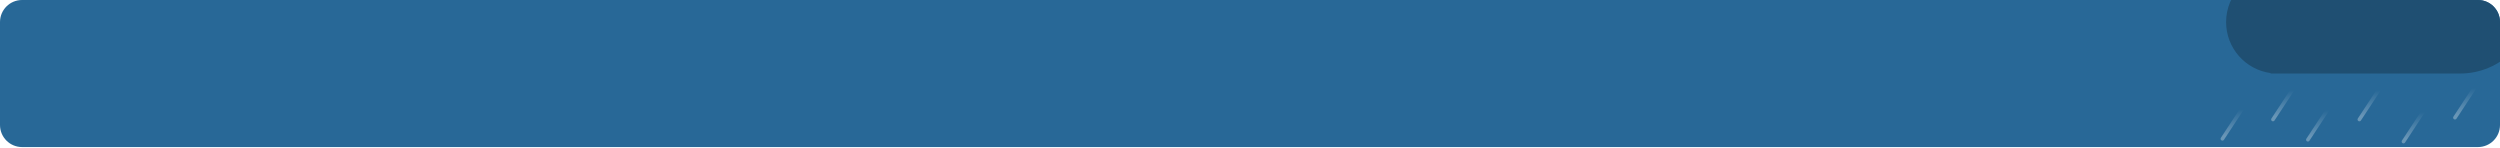
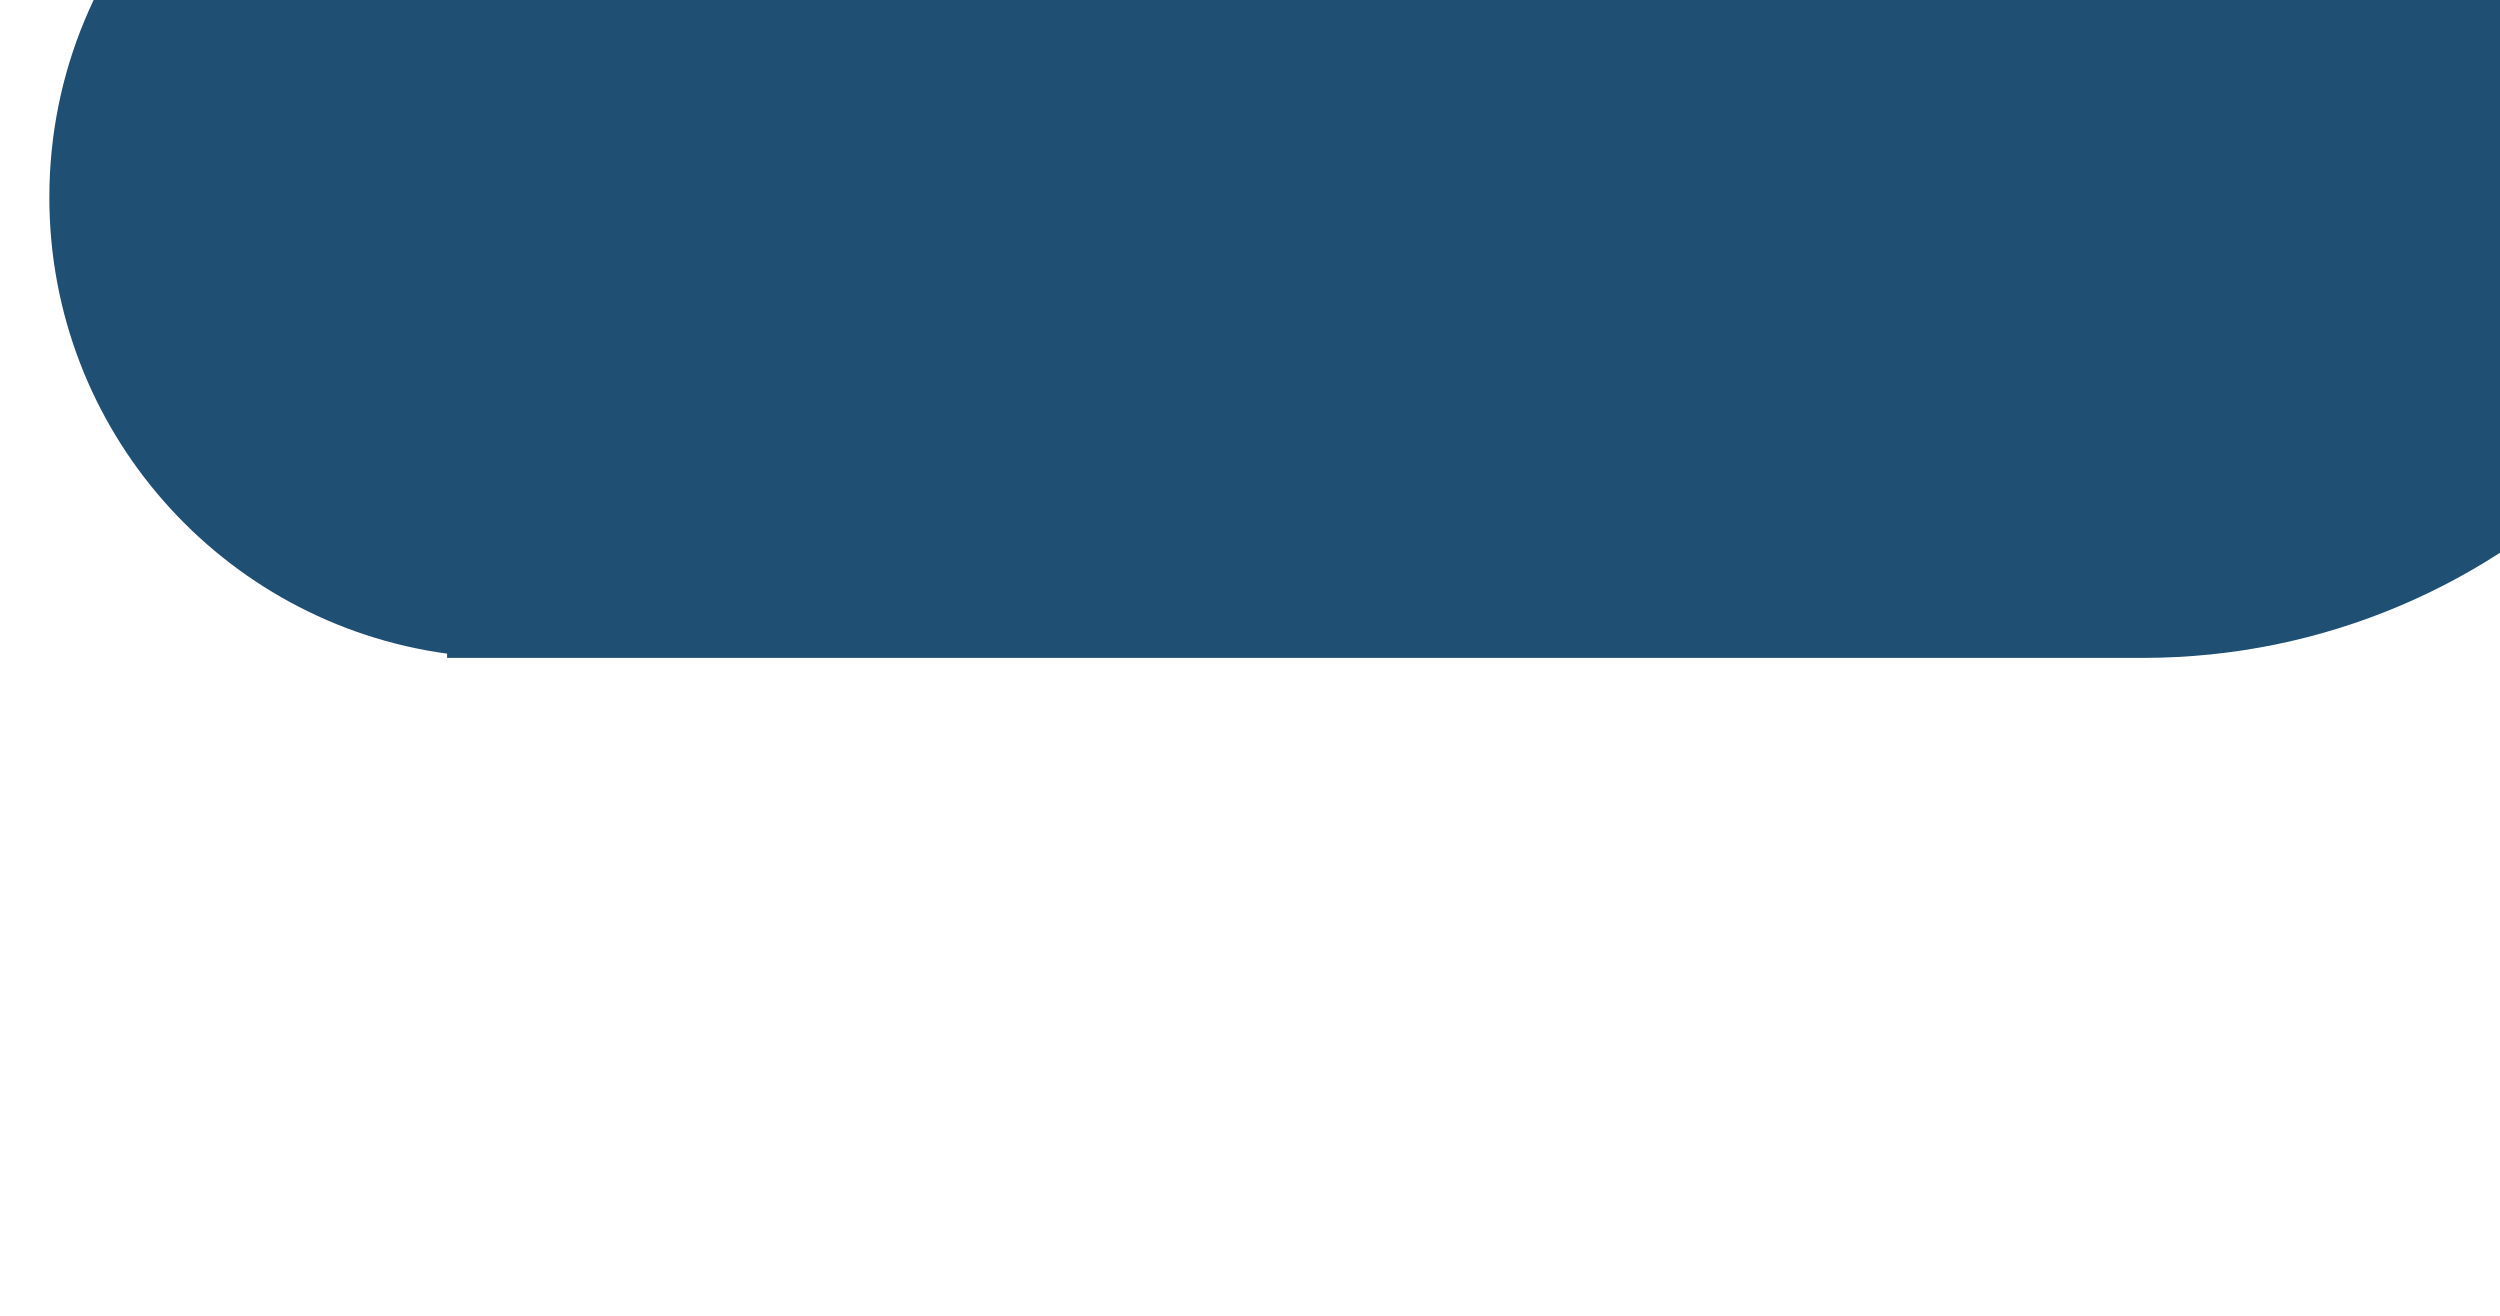
- <svg xmlns="http://www.w3.org/2000/svg" width="1360" height="80" viewBox="0 0 1360 80" fill="none">
-   <rect width="1360" height="80" rx="12" fill="#286897" />
-   <mask id="mask0_568_94" style="mask-type:alpha" maskUnits="userSpaceOnUse" x="0" y="0" width="1360" height="80">
-     <rect width="1360" height="80" rx="12" fill="#286897" />
-   </mask>
-   <g mask="url(#mask0_568_94)">
-     <path d="M1219.5 59.5L1209 75.5" stroke="url(#paint0_linear_568_94)" stroke-opacity="0.3" stroke-width="2" stroke-linecap="round" />
-     <path d="M1247 49L1236.5 65" stroke="url(#paint1_linear_568_94)" stroke-opacity="0.3" stroke-width="2" stroke-linecap="round" />
-     <path d="M1266 60L1255.5 76" stroke="url(#paint2_linear_568_94)" stroke-opacity="0.3" stroke-width="2" stroke-linecap="round" />
-     <path d="M1294 49L1283.5 65" stroke="url(#paint3_linear_568_94)" stroke-opacity="0.3" stroke-width="2" stroke-linecap="round" />
-     <path d="M1318 61L1307.5 77" stroke="url(#paint4_linear_568_94)" stroke-opacity="0.3" stroke-width="2" stroke-linecap="round" />
-     <path d="M1346 48L1335.5 64" stroke="url(#paint5_linear_568_94)" stroke-opacity="0.3" stroke-width="2" stroke-linecap="round" />
-     <path fill-rule="evenodd" clip-rule="evenodd" d="M1238.22 -15.989C1241.61 -39.741 1262.04 -58 1286.73 -58C1302.81 -58 1317.09 -50.248 1326.02 -38.276C1329.88 -39.514 1334 -40.182 1338.27 -40.182C1360.41 -40.182 1378.36 -22.233 1378.36 -0.091C1378.36 22.051 1360.41 40 1338.27 40H1286.73H1239H1235.18V39.742C1221.52 37.88 1211 26.169 1211 12C1211 -3.204 1223.12 -15.577 1238.22 -15.989Z" fill="#1F4F72" />
-   </g>
+ <svg xmlns="http://www.w3.org/2000/svg" width="152" height="80" viewBox="0 0 152 80" fill="none">
+   <path d="M11.5 59.5L1 75.5" stroke="url(#paint0_linear_568_98)" stroke-opacity="0.3" stroke-width="2" stroke-linecap="round" />
+   <path d="M39 49L28.5 65" stroke="url(#paint1_linear_568_98)" stroke-opacity="0.3" stroke-width="2" stroke-linecap="round" />
+   <path d="M58 60L47.5 76" stroke="url(#paint2_linear_568_98)" stroke-opacity="0.3" stroke-width="2" stroke-linecap="round" />
+   <path d="M86 49L75.5 65" stroke="url(#paint3_linear_568_98)" stroke-opacity="0.3" stroke-width="2" stroke-linecap="round" />
+   <path d="M110 61L99.5 77" stroke="url(#paint4_linear_568_98)" stroke-opacity="0.3" stroke-width="2" stroke-linecap="round" />
+   <path d="M138 48L127.5 64" stroke="url(#paint5_linear_568_98)" stroke-opacity="0.3" stroke-width="2" stroke-linecap="round" />
+   <path fill-rule="evenodd" clip-rule="evenodd" d="M30.222 -15.989C33.614 -39.741 54.038 -58 78.727 -58C94.814 -58 109.09 -50.248 118.024 -38.276C121.885 -39.514 126.001 -40.182 130.273 -40.182C152.414 -40.182 170.364 -22.233 170.364 -0.091C170.364 22.051 152.414 40 130.273 40H78.727H31H27.182V39.742C13.524 37.88 3 26.169 3 12C3 -3.204 15.118 -15.577 30.222 -15.989Z" fill="#1F4F72" />
  <defs>
-     <linearGradient id="paint0_linear_568_94" x1="1214.25" y1="59.5" x2="1214.25" y2="75.5" gradientUnits="userSpaceOnUse">
+     <linearGradient id="paint0_linear_568_98" x1="6.25" y1="59.5" x2="6.25" y2="75.5" gradientUnits="userSpaceOnUse">
      <stop stop-color="white" stop-opacity="0" />
      <stop offset="0.896" stop-color="white" />
    </linearGradient>
-     <linearGradient id="paint1_linear_568_94" x1="1241.75" y1="49" x2="1241.75" y2="65" gradientUnits="userSpaceOnUse">
+     <linearGradient id="paint1_linear_568_98" x1="33.75" y1="49" x2="33.75" y2="65" gradientUnits="userSpaceOnUse">
      <stop stop-color="white" stop-opacity="0" />
      <stop offset="0.896" stop-color="white" />
    </linearGradient>
-     <linearGradient id="paint2_linear_568_94" x1="1260.75" y1="60" x2="1260.75" y2="76" gradientUnits="userSpaceOnUse">
+     <linearGradient id="paint2_linear_568_98" x1="52.75" y1="60" x2="52.75" y2="76" gradientUnits="userSpaceOnUse">
      <stop stop-color="white" stop-opacity="0" />
      <stop offset="0.896" stop-color="white" />
    </linearGradient>
-     <linearGradient id="paint3_linear_568_94" x1="1288.75" y1="49" x2="1288.75" y2="65" gradientUnits="userSpaceOnUse">
+     <linearGradient id="paint3_linear_568_98" x1="80.75" y1="49" x2="80.75" y2="65" gradientUnits="userSpaceOnUse">
      <stop stop-color="white" stop-opacity="0" />
      <stop offset="0.896" stop-color="white" />
    </linearGradient>
-     <linearGradient id="paint4_linear_568_94" x1="1312.75" y1="61" x2="1312.75" y2="77" gradientUnits="userSpaceOnUse">
+     <linearGradient id="paint4_linear_568_98" x1="104.75" y1="61" x2="104.75" y2="77" gradientUnits="userSpaceOnUse">
      <stop stop-color="white" stop-opacity="0" />
      <stop offset="0.896" stop-color="white" />
    </linearGradient>
-     <linearGradient id="paint5_linear_568_94" x1="1340.75" y1="48" x2="1340.75" y2="64" gradientUnits="userSpaceOnUse">
+     <linearGradient id="paint5_linear_568_98" x1="132.75" y1="48" x2="132.75" y2="64" gradientUnits="userSpaceOnUse">
      <stop stop-color="white" stop-opacity="0" />
      <stop offset="0.896" stop-color="white" />
    </linearGradient>
  </defs>
</svg>
